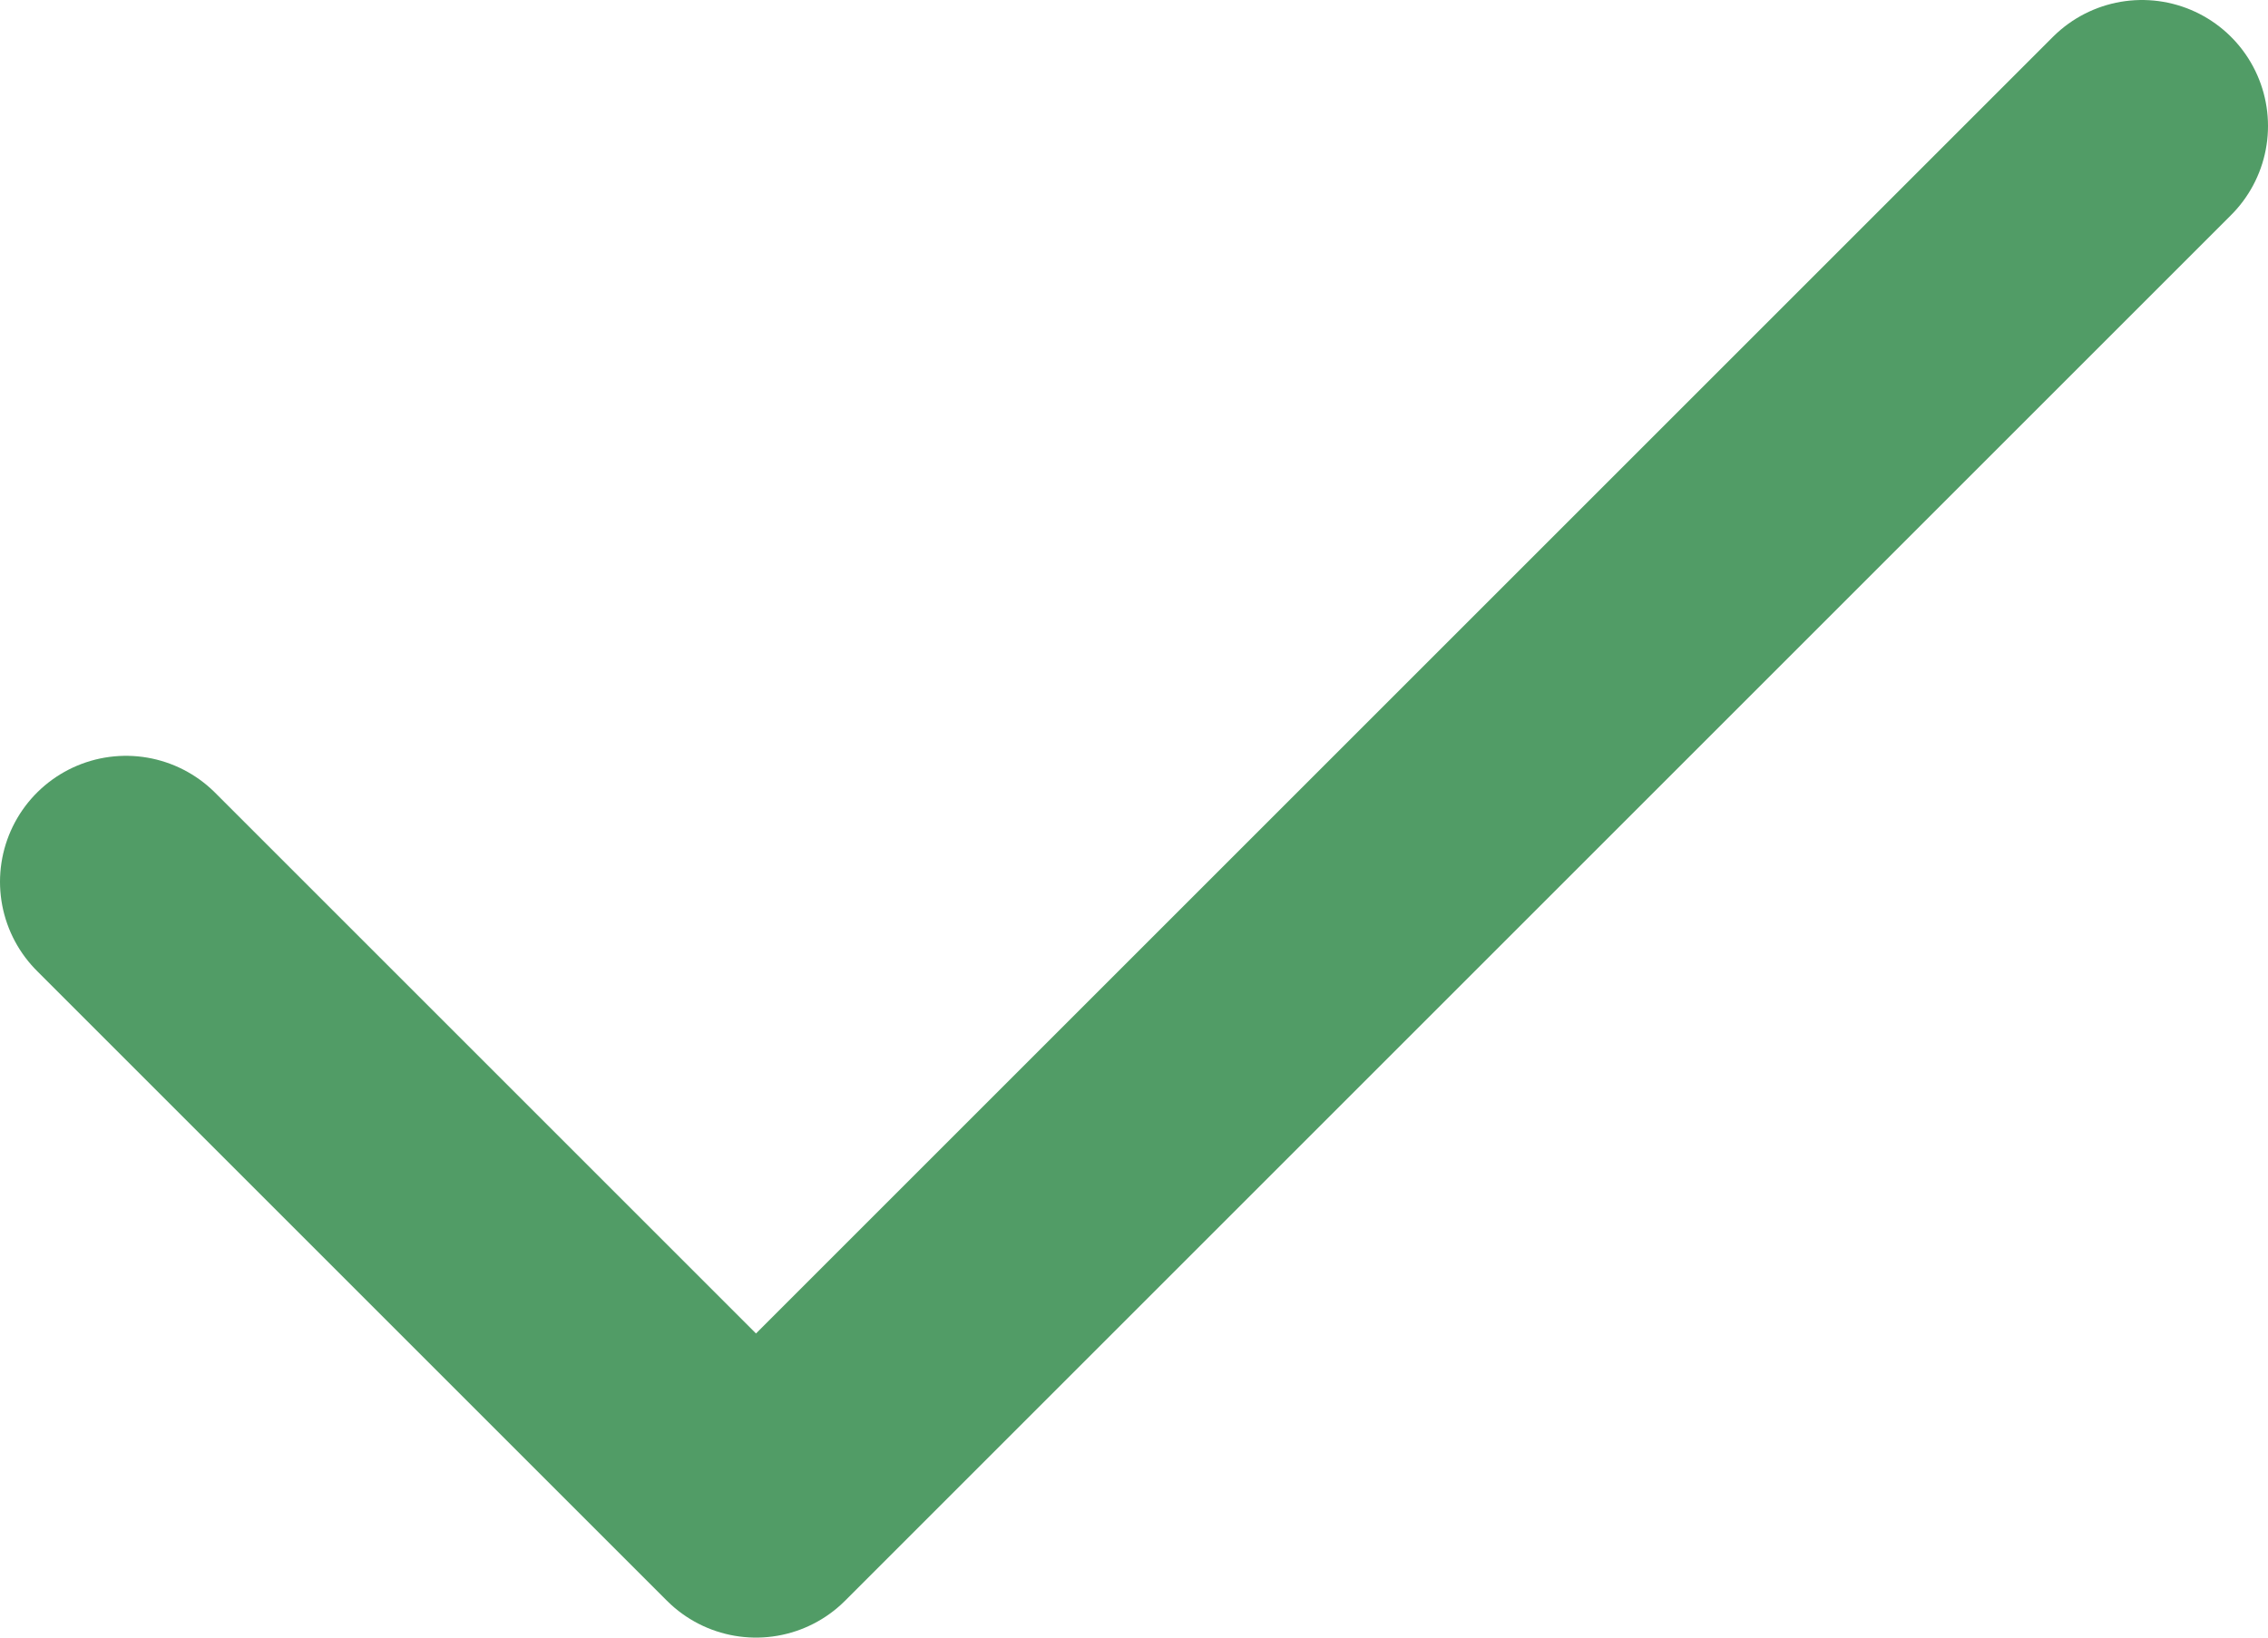
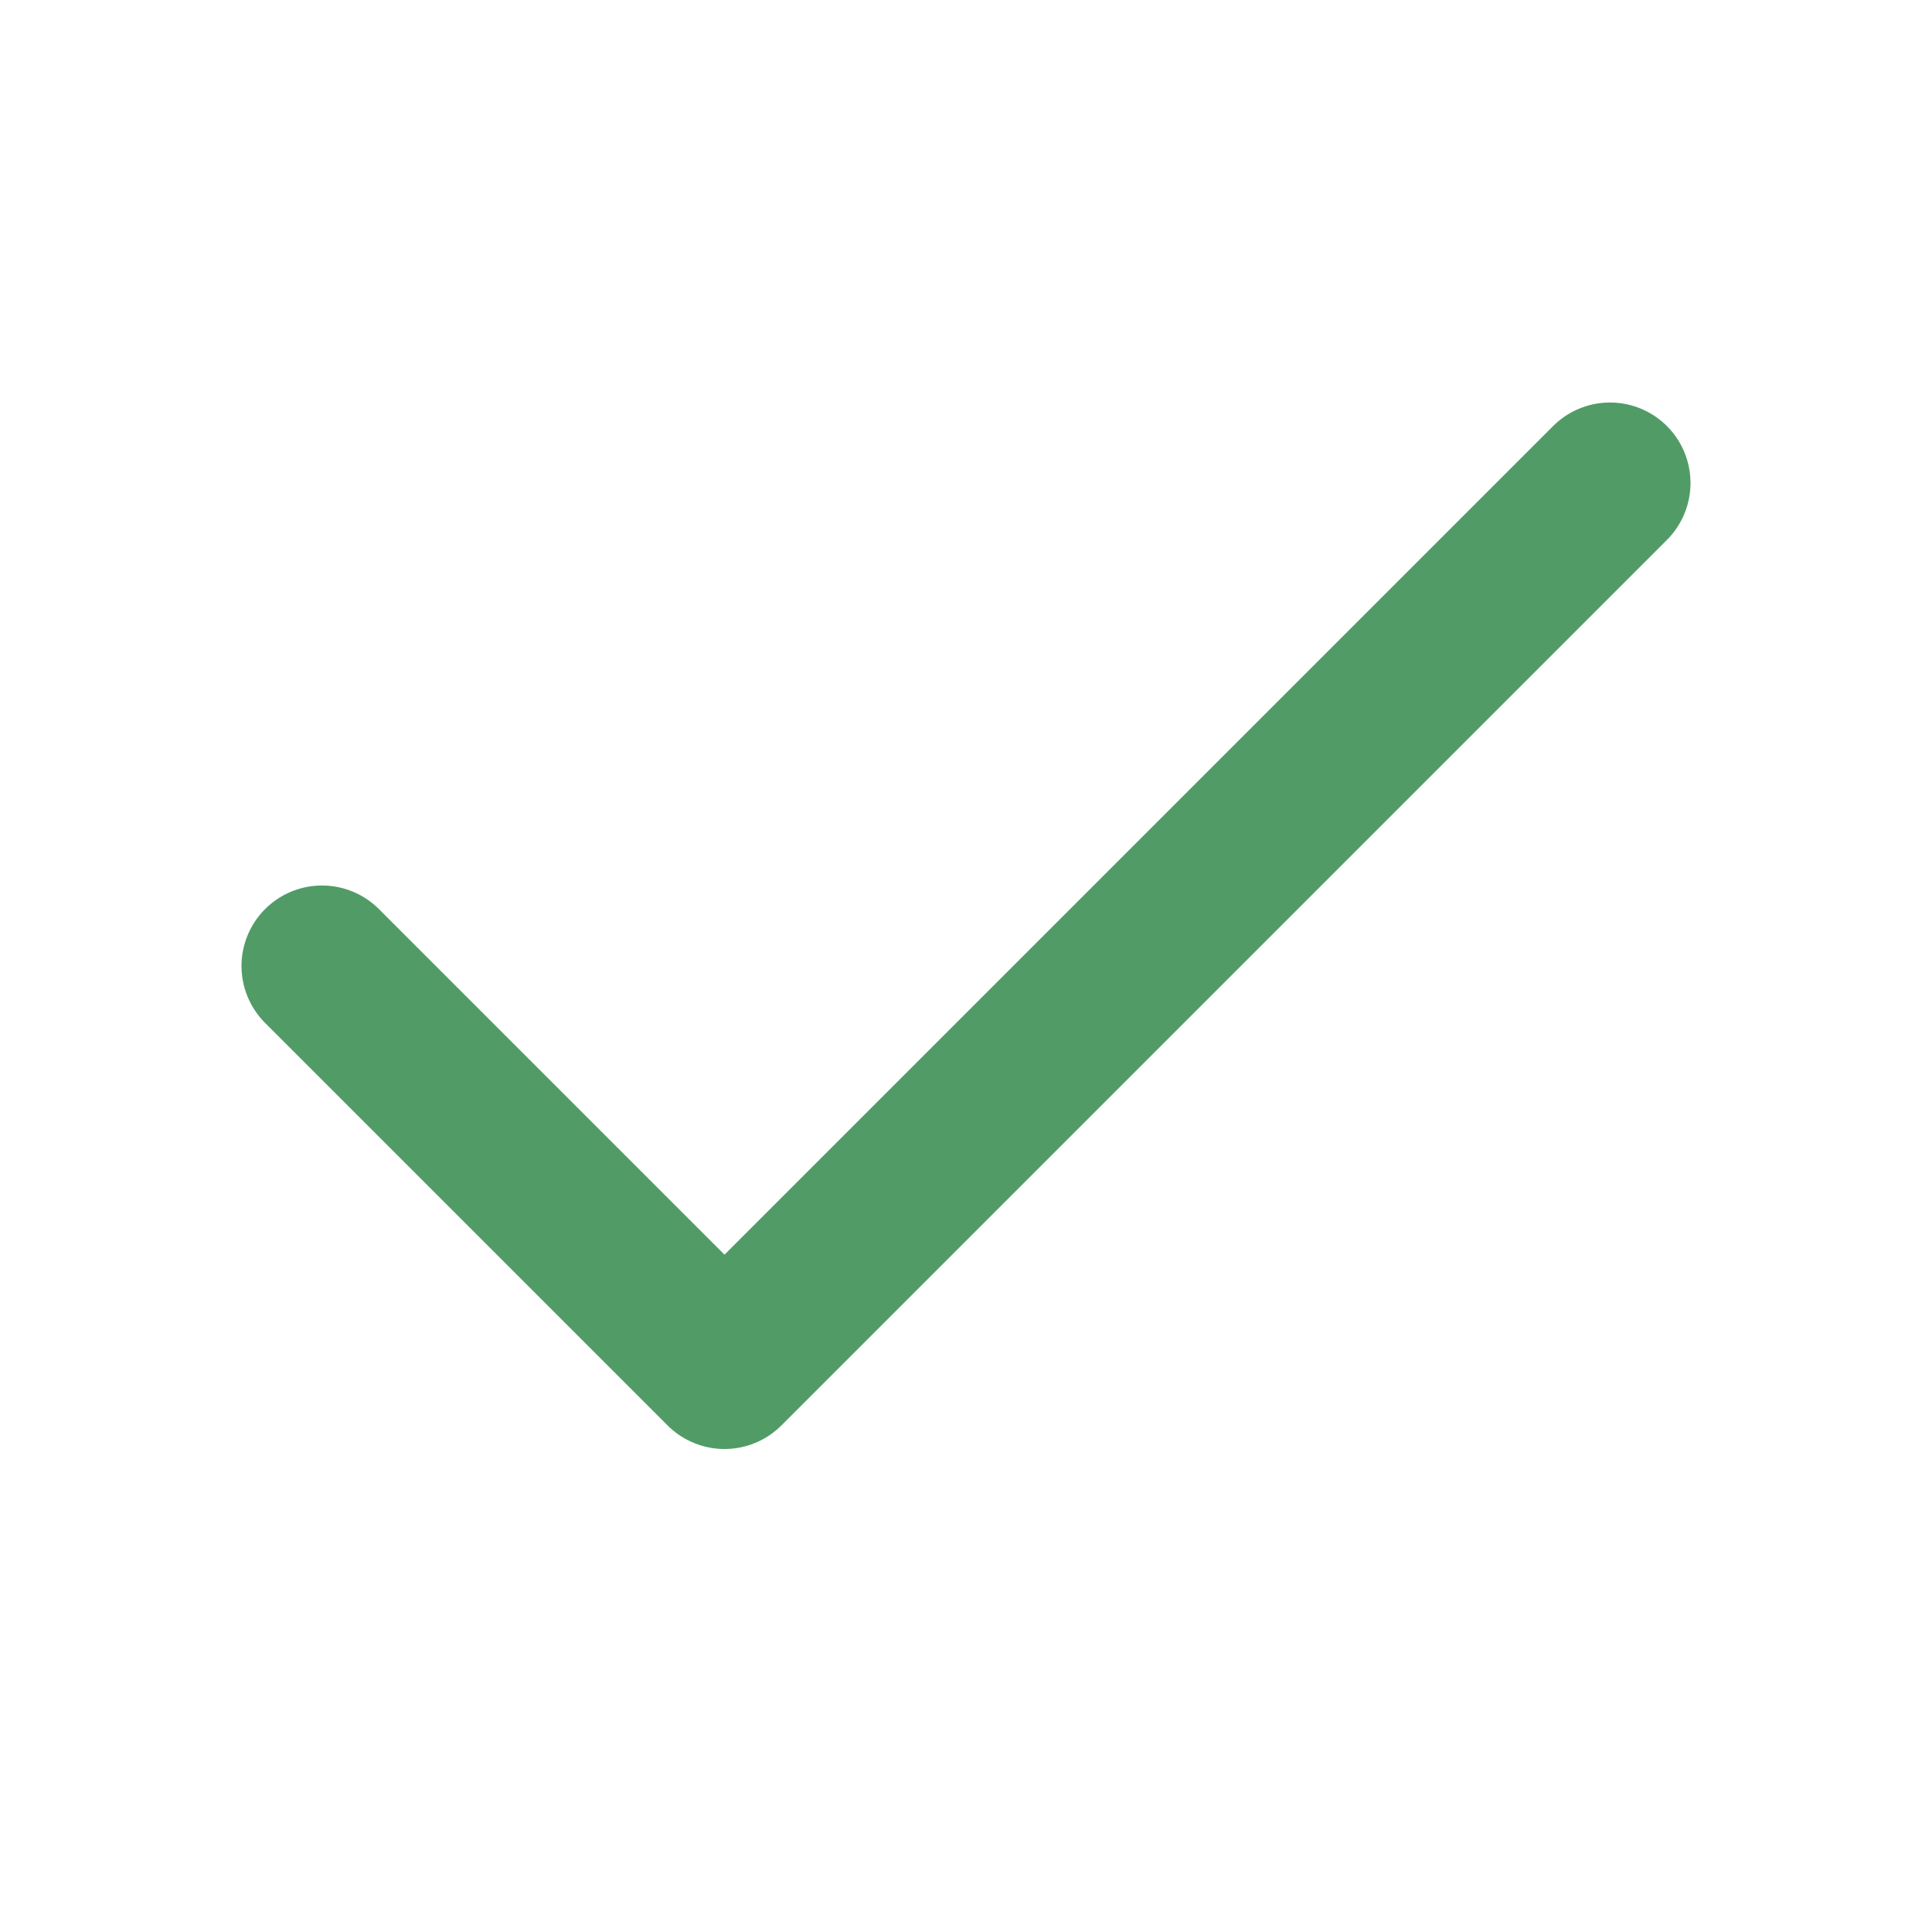
- <svg xmlns="http://www.w3.org/2000/svg" width="18" height="13" viewBox="0 0 18 13" fill="none">
-   <path d="M17 1L6 12L1 7" stroke="#519C66" stroke-width="2" stroke-linecap="round" stroke-linejoin="round" />
+ <svg xmlns="http://www.w3.org/2000/svg" width="24" height="24" viewBox="0 0 24 24" fill="none">
+   <path d="M20 6L9 17L4 12" stroke="#519C66" stroke-width="2" stroke-linecap="round" stroke-linejoin="round" />
</svg>
